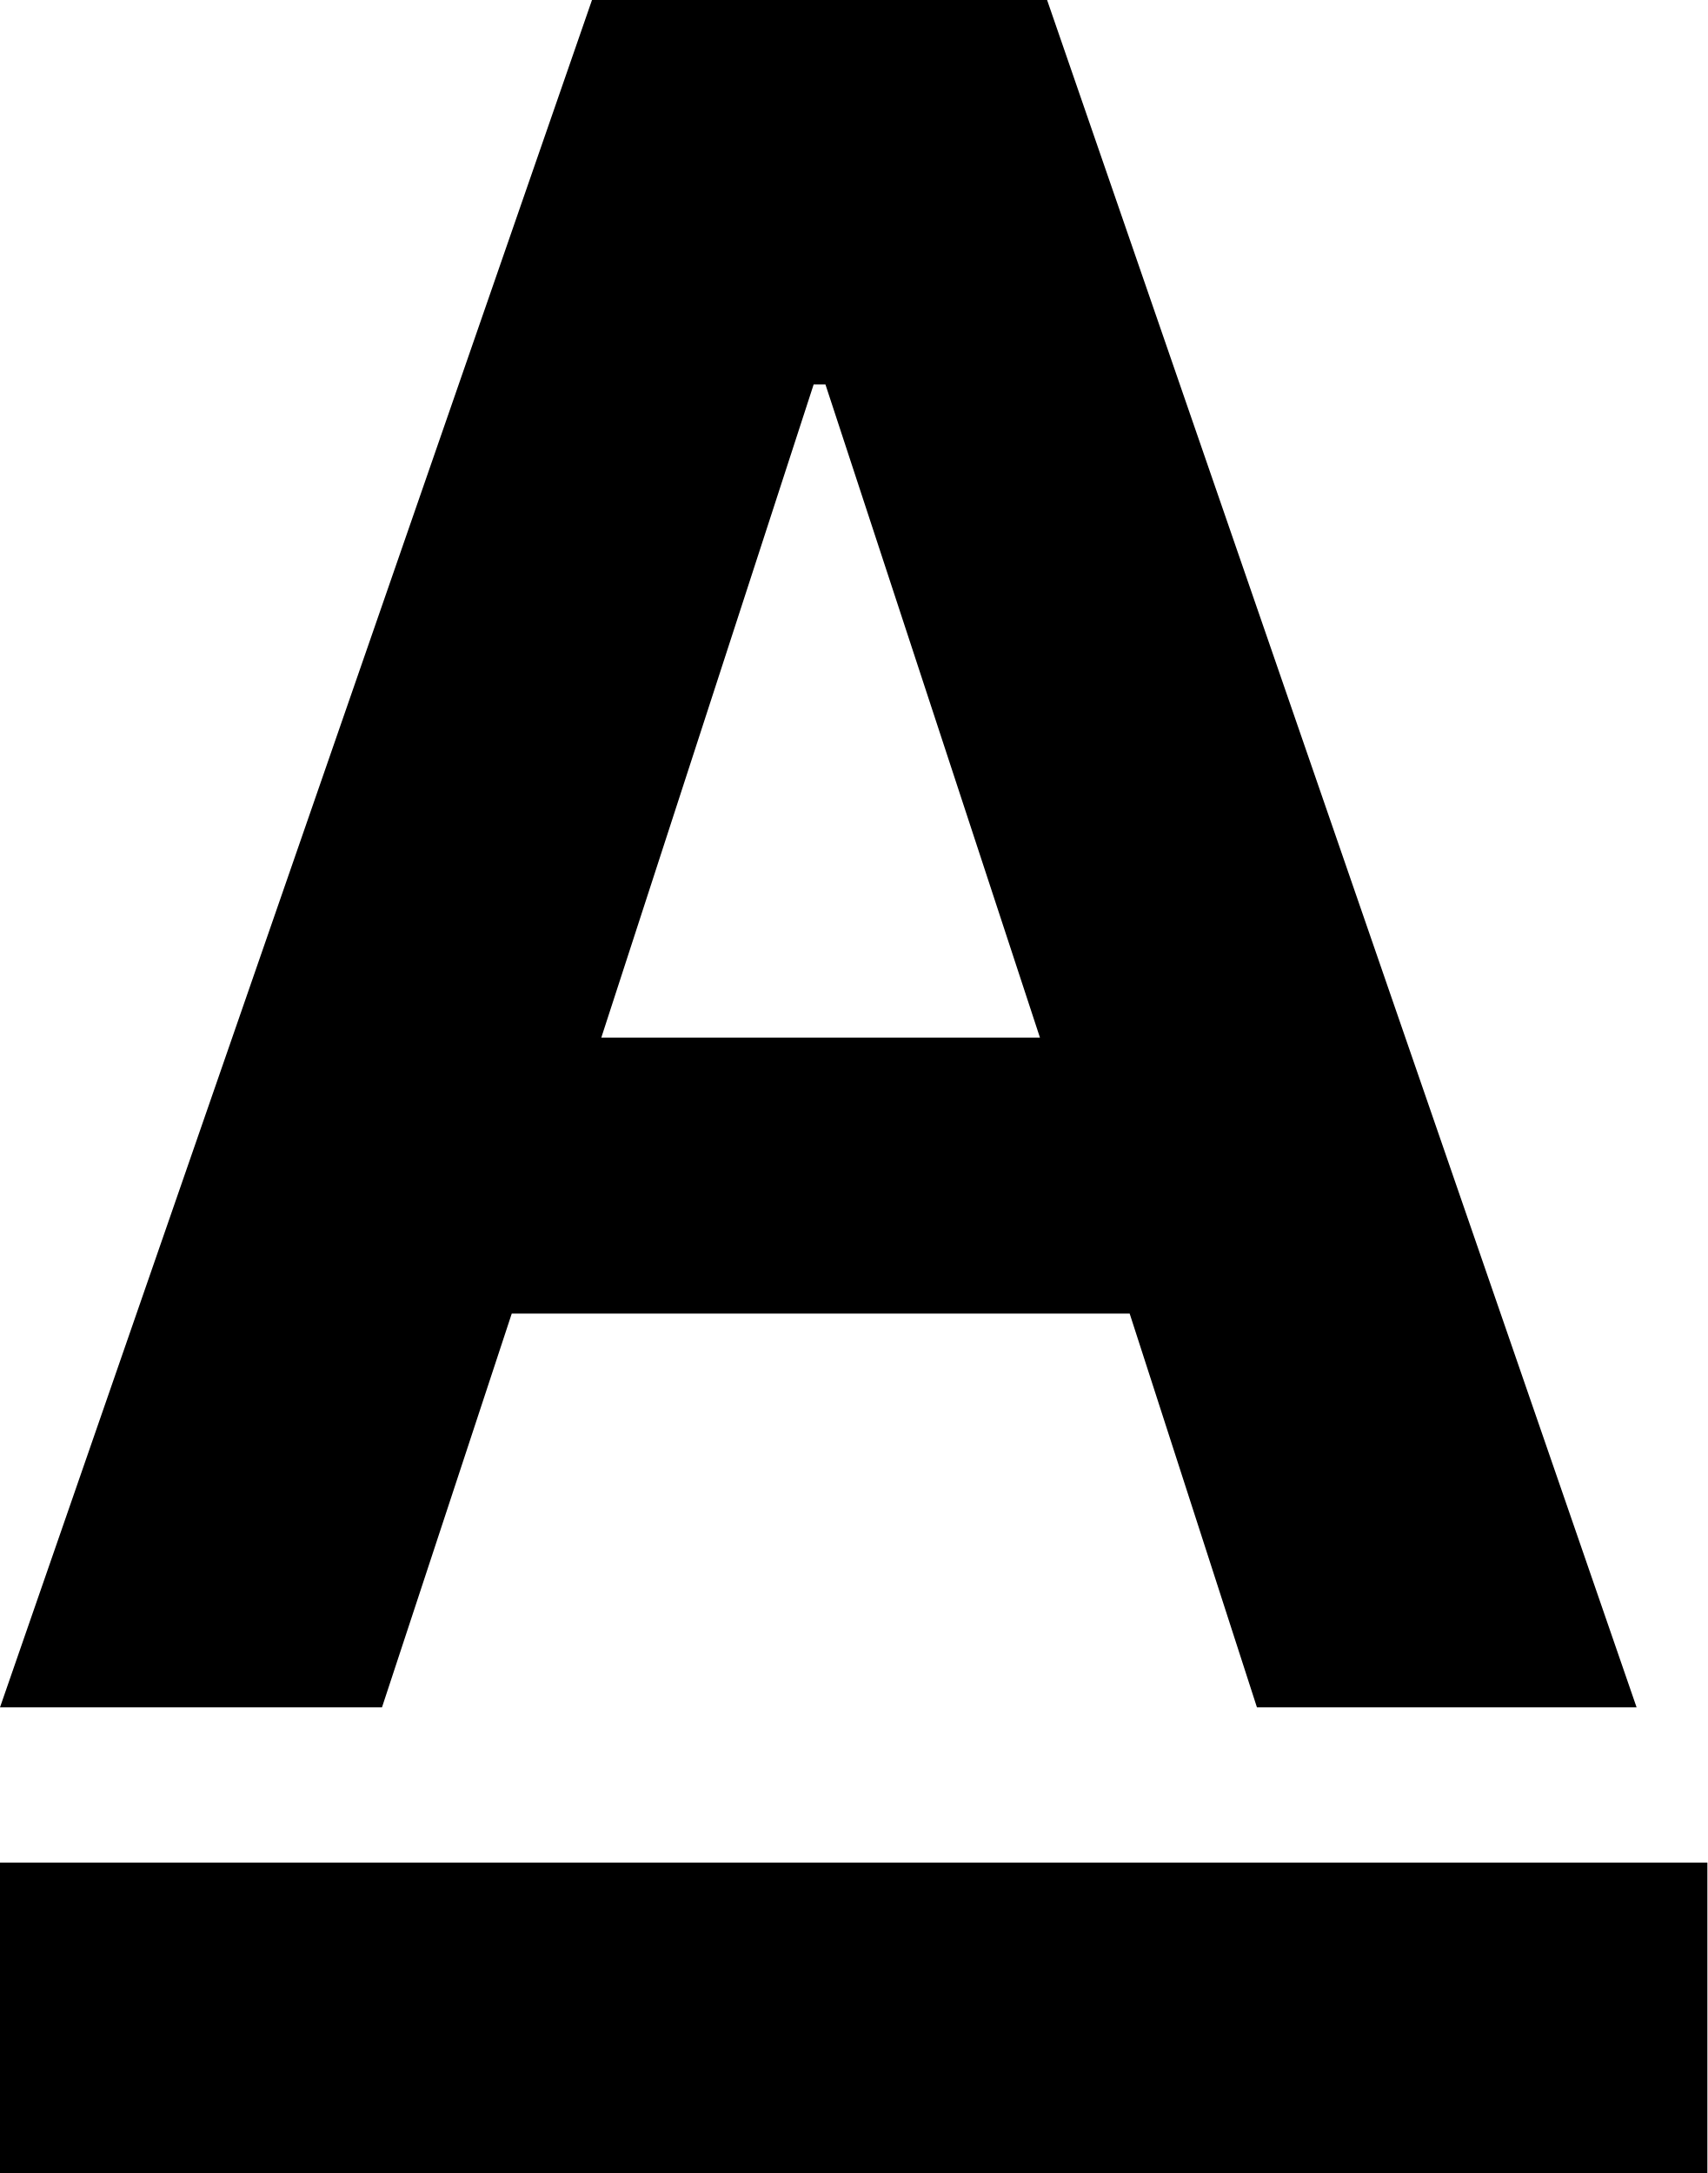
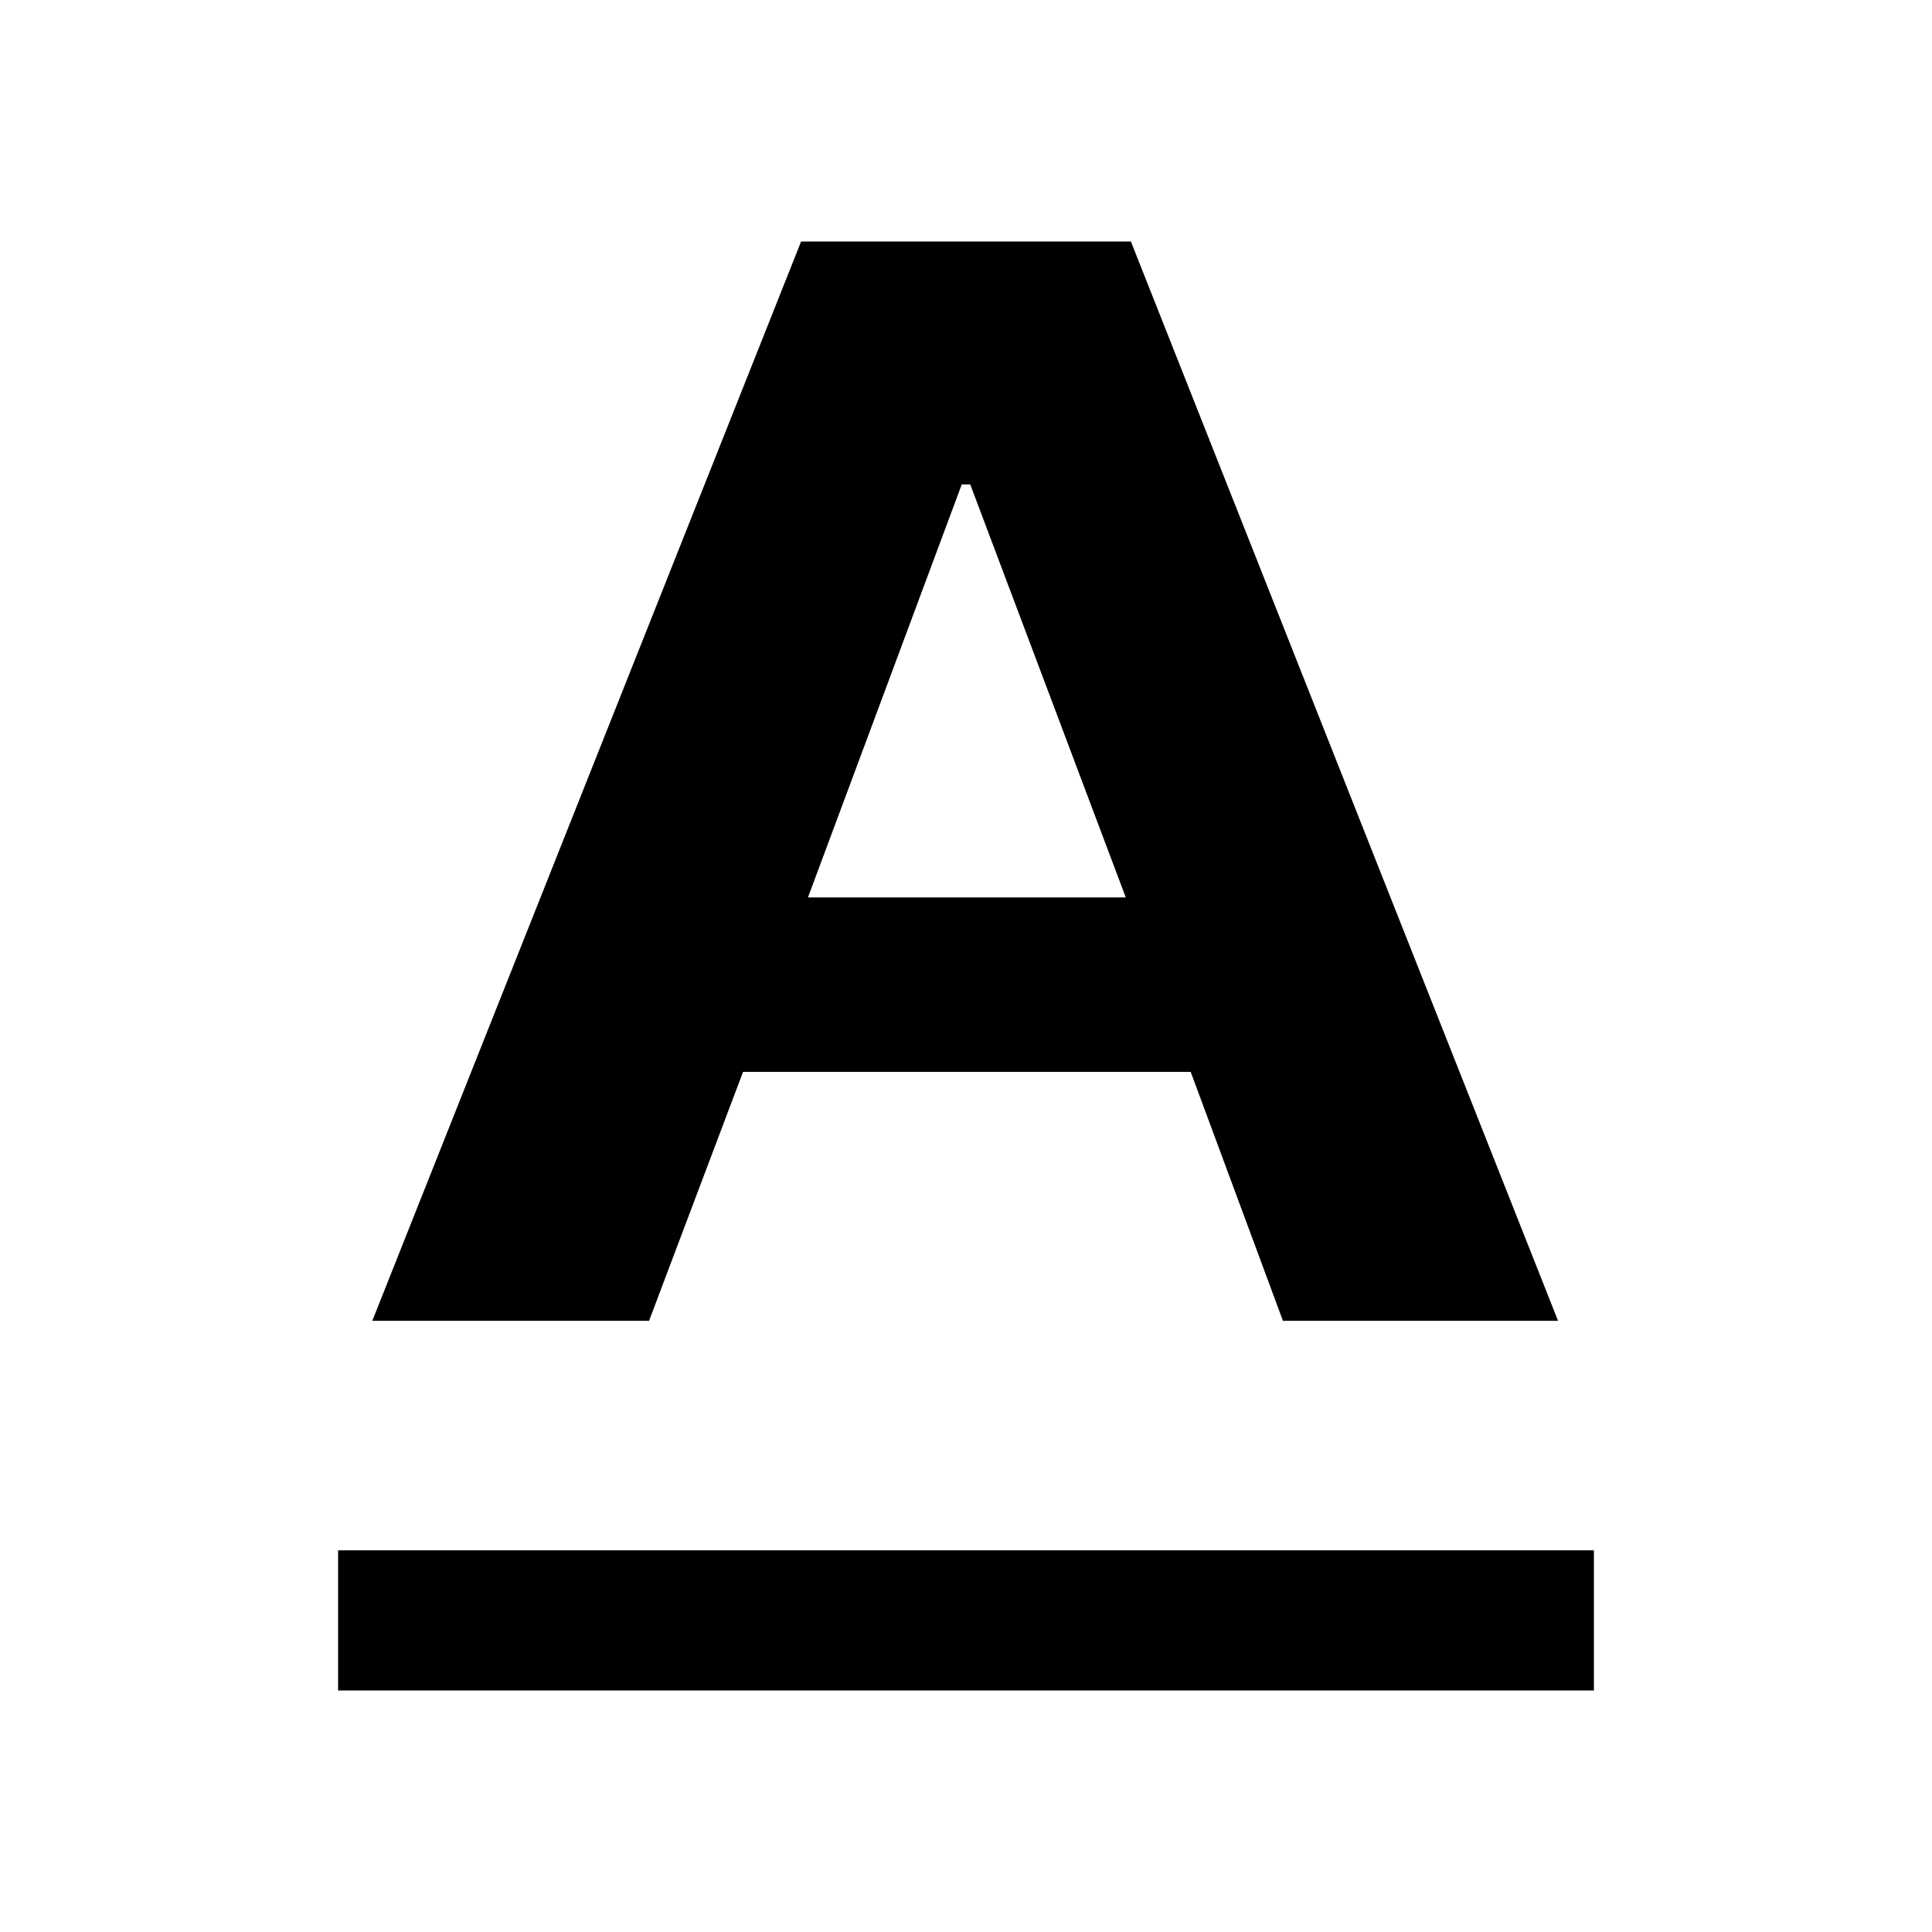
- <svg xmlns="http://www.w3.org/2000/svg" width="11" height="14" viewBox="0 0 11 14" fill="none">
-   <path d="M2.461 11H0L3.814 0H6.746L10.544 11H8.098L7.278 8.463H3.297L2.461 11ZM3.874 6.685H6.7L5.318 2.477H5.242L3.874 6.685Z" fill="black" />
-   <line y1="13" x2="11" y2="13" stroke="black" stroke-width="2" />
+ <svg xmlns="http://www.w3.org/2000/svg" width="20" height="20" viewBox="0 0 20 20" fill="none">
+   <path d="M6.719 13.673H3.854L8.293 2.5H11.707L16.129 13.673H13.281L12.326 11.096H7.692L6.719 13.673ZM8.364 9.29H11.654L10.044 5.015H9.956L8.364 9.29Z" fill="black" />
+   <path d="M3.5 16.049H16.5V17.5H3.5V16.049Z" fill="black" />
</svg>
